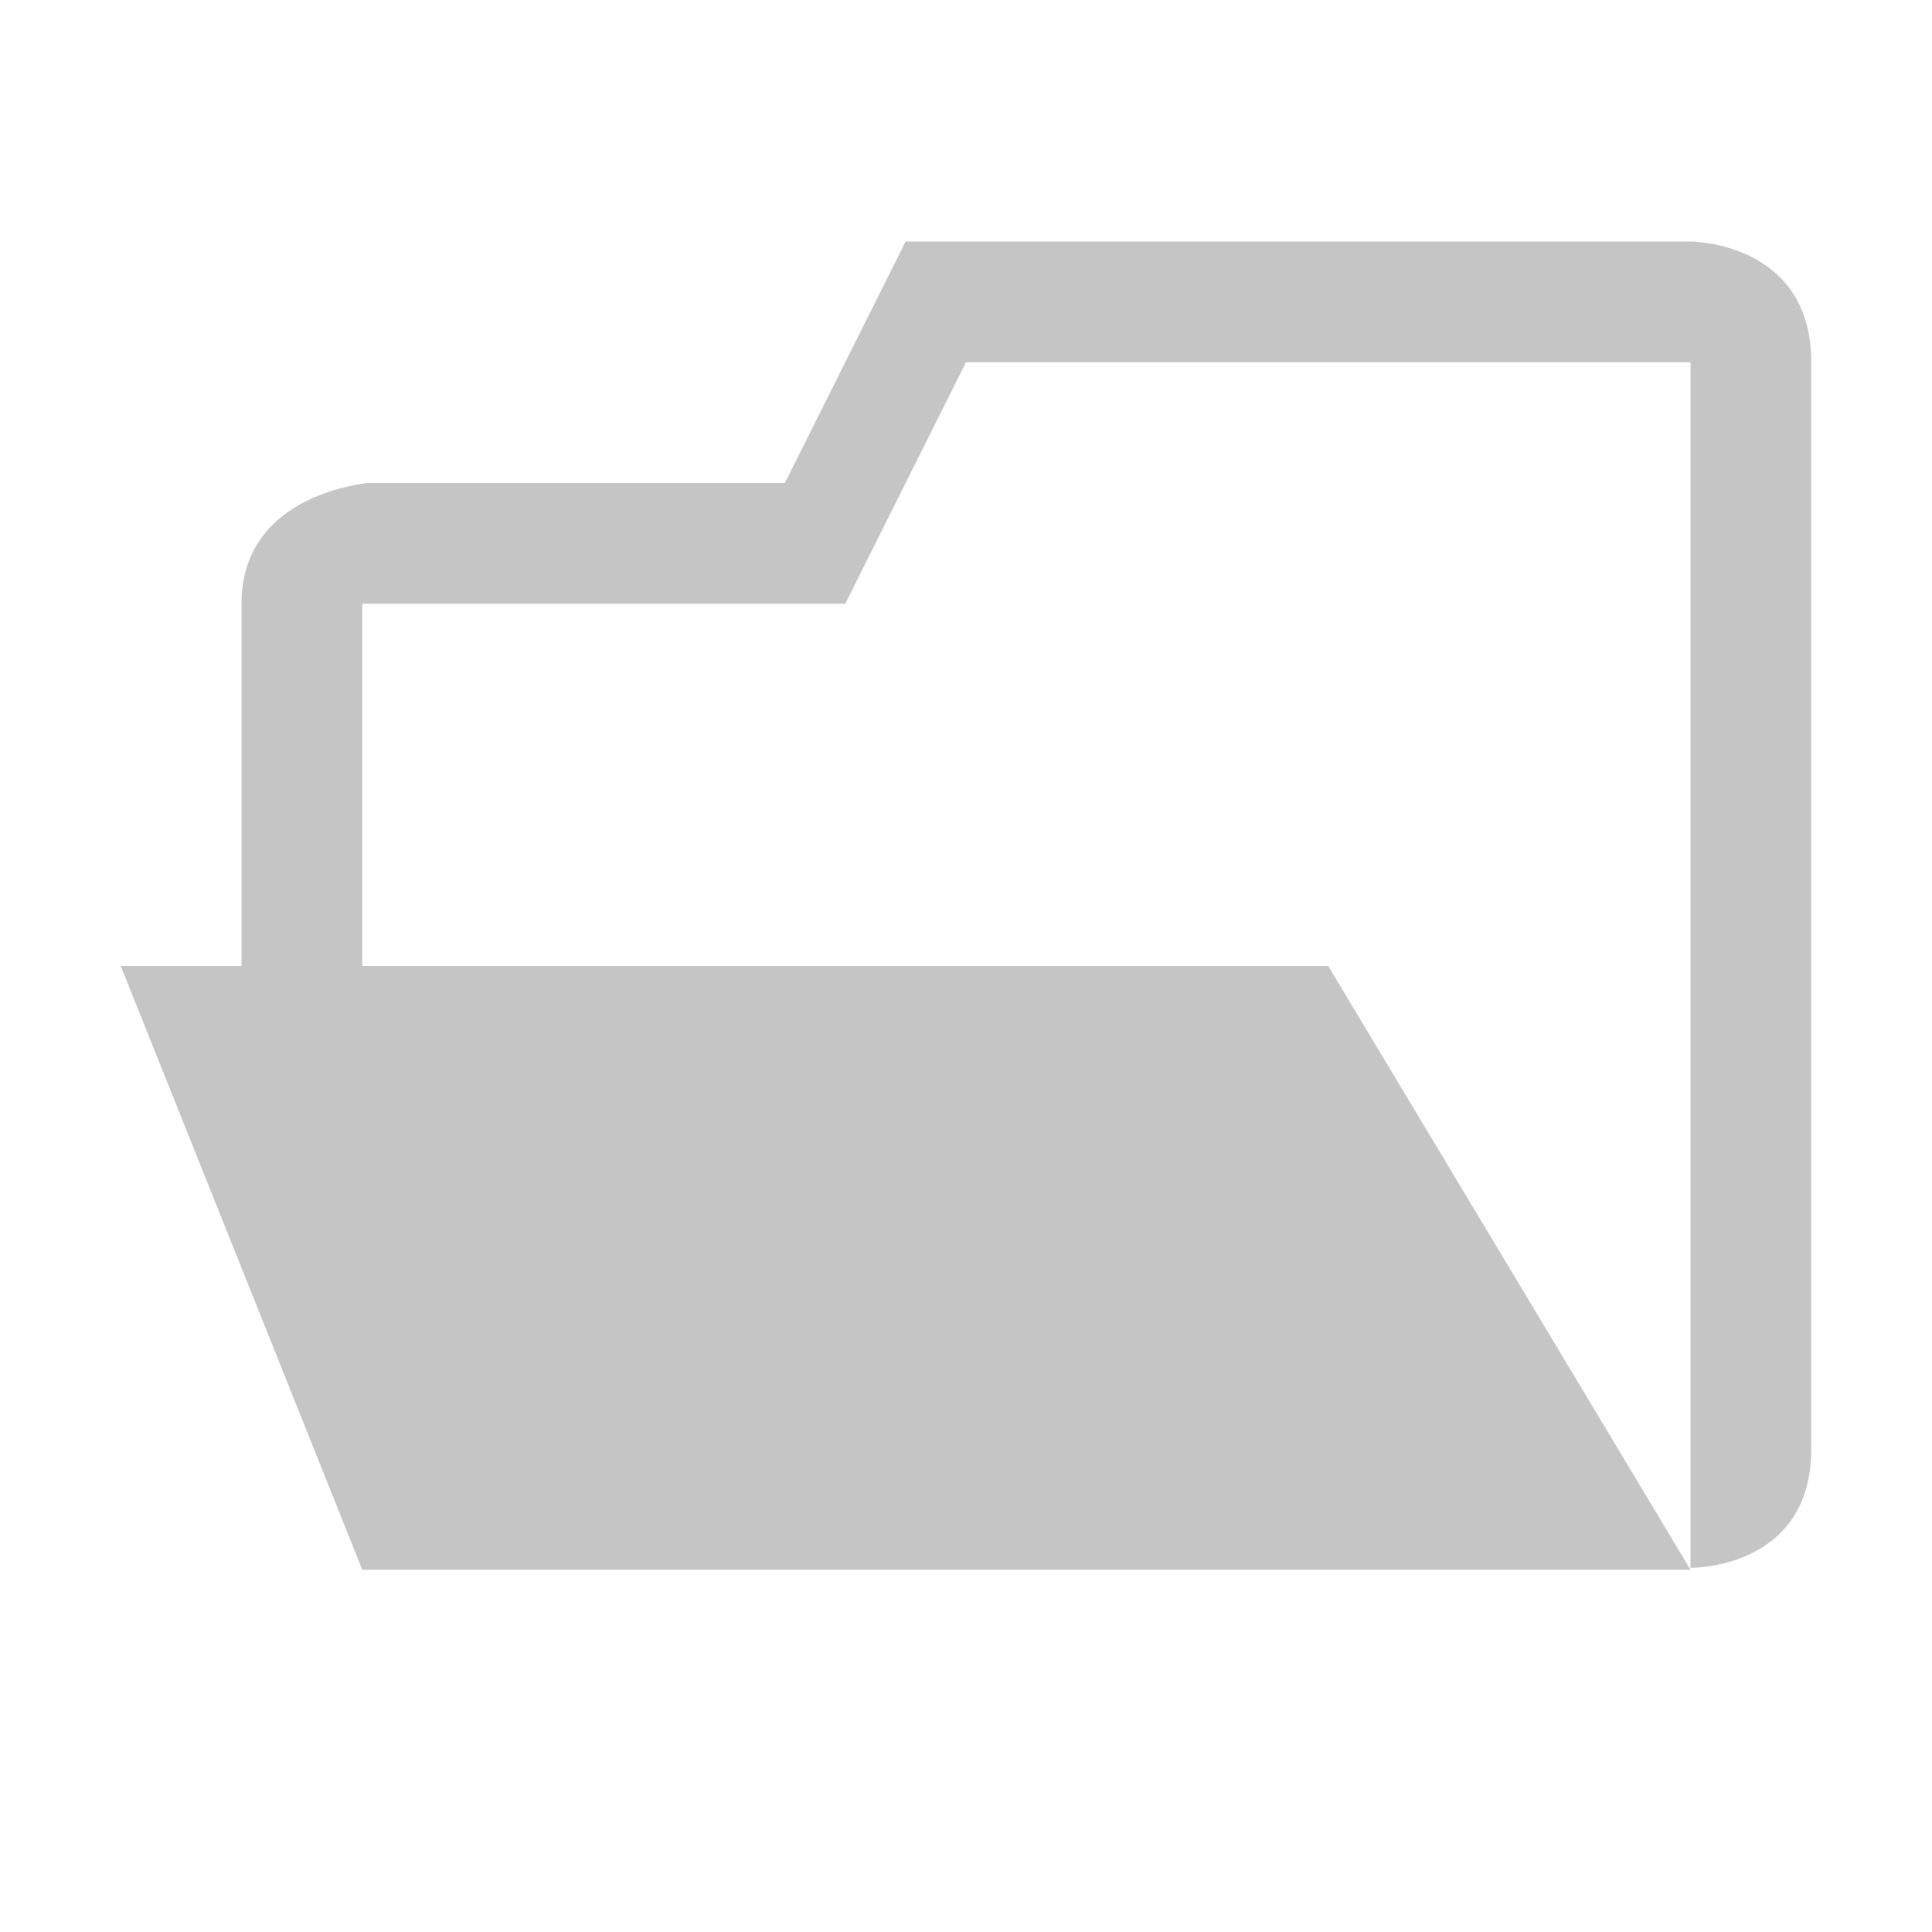
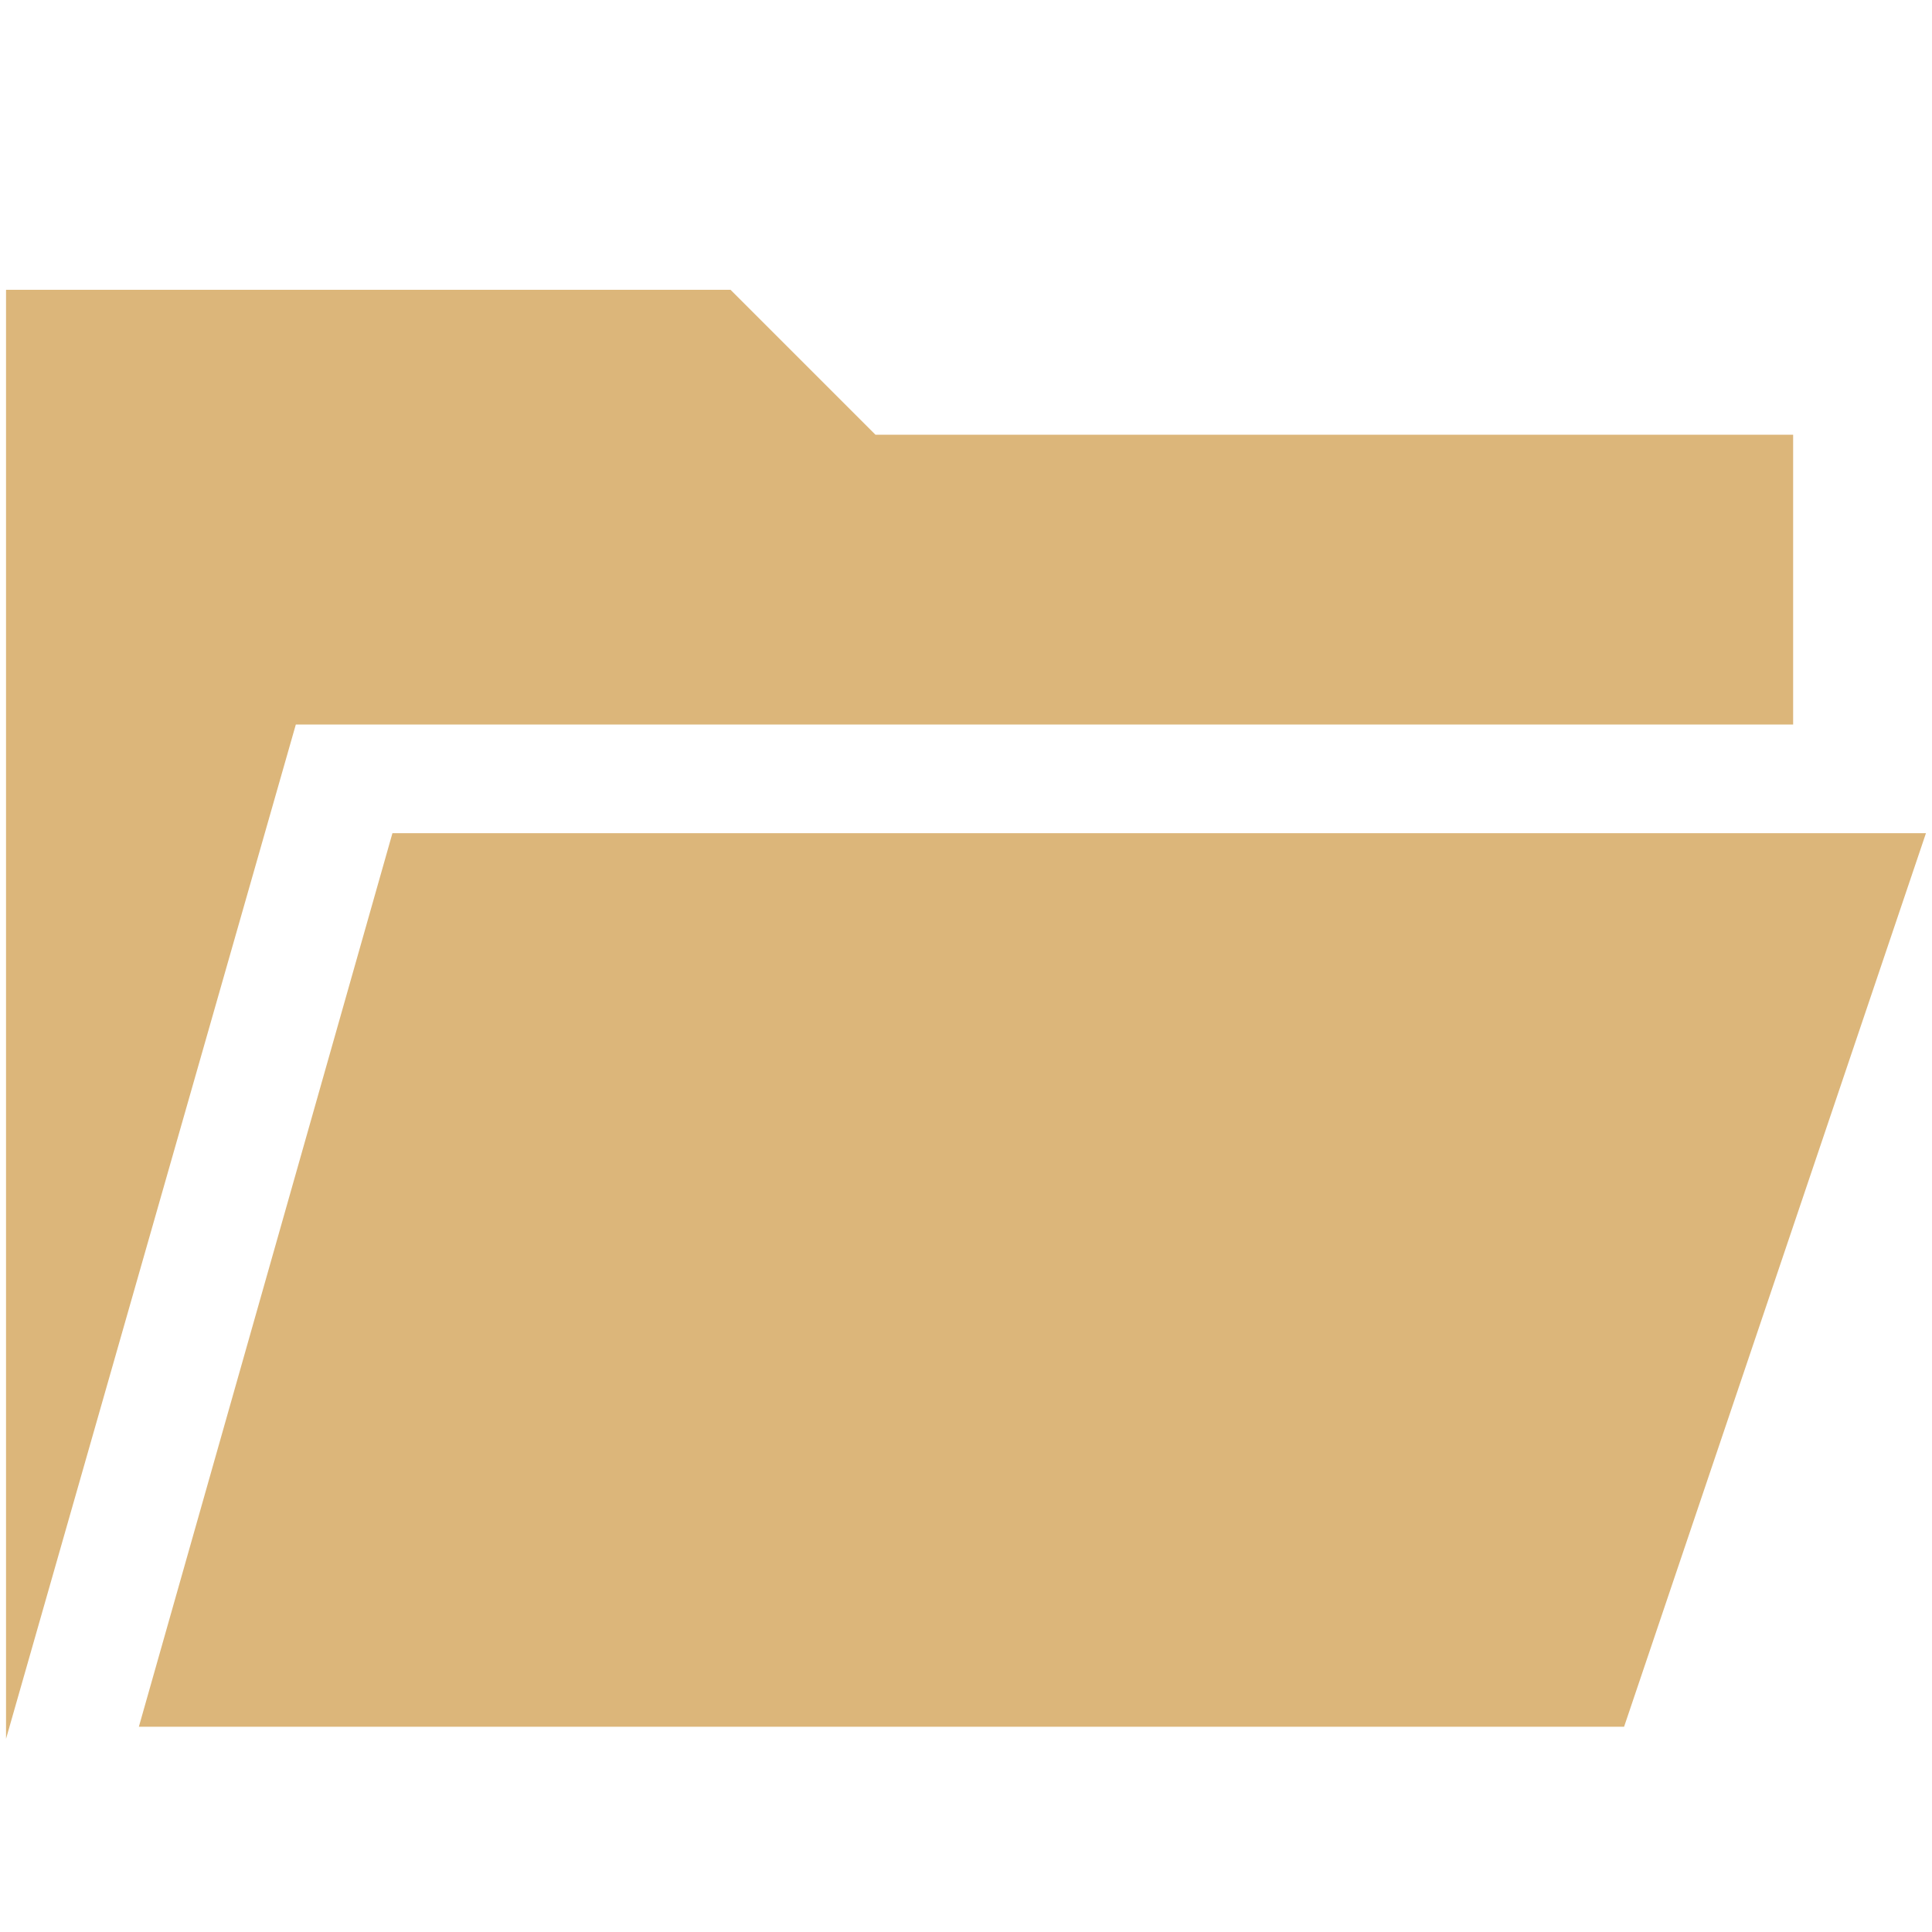
- <svg xmlns="http://www.w3.org/2000/svg" width="16" height="16">
-   <style type="text/css">.icon-canvas-transparent{opacity:0;fill:#F6F6F6;} .icon-vs-out{opacity:0;fill:#F6F6F6;} .icon-vs-fg{opacity:0;fill:#F0EFF1;} .icon-folder{fill:#C5C5C5;}</style>
-   <path class="icon-canvas-transparent" d="M16 16h-16v-16h16v16z" id="canvas" />
-   <path class="icon-vs-out" d="M14 .969h-7.116l-1 2h-2.884c-.97 0-2 .701-2 2v2h-1v1.196l2.323 5.804h11.677s.86-.021 1.43-.565c.344-.332.57-.817.57-1.435v-9c0-1.303-1.005-2-2-2z" id="outline" />
-   <path class="icon-folder" d="M14,2c0,0,1,0,1,1c0,2.36,0,8.205,0,9c0,1-1,0.984-1,0.984V3H8L7,5H3v3h8l3,5H3L1,8h1c0,0,0-2,0-3s1.236-1,1-1h3.5l1-2H14z" id="iconBg" />
-   <path class="icon-vs-fg" d="M3 7.969v-3h4l1-2h6v10l-3-5h-8z" id="iconFg" />
+ <svg xmlns="http://www.w3.org/2000/svg" id="folder_1" data-name="folder 1" width="16" height="16" viewBox="0 0 16 16">
+   <defs>
+     <style>.cls-1{fill:#dcb67a;}</style>
+   </defs>
+   <g id="folder_1-2" data-name="folder 1">
+     <path class="cls-1" d="M.05,14.4V2.4h6l1.2,1.2h7.6V6H2.45Z" />
+     <path class="cls-1" d="M3.25,6.9l-2.1,7.4h12.3l2.5-7.4Z" />
+   </g>
</svg>
